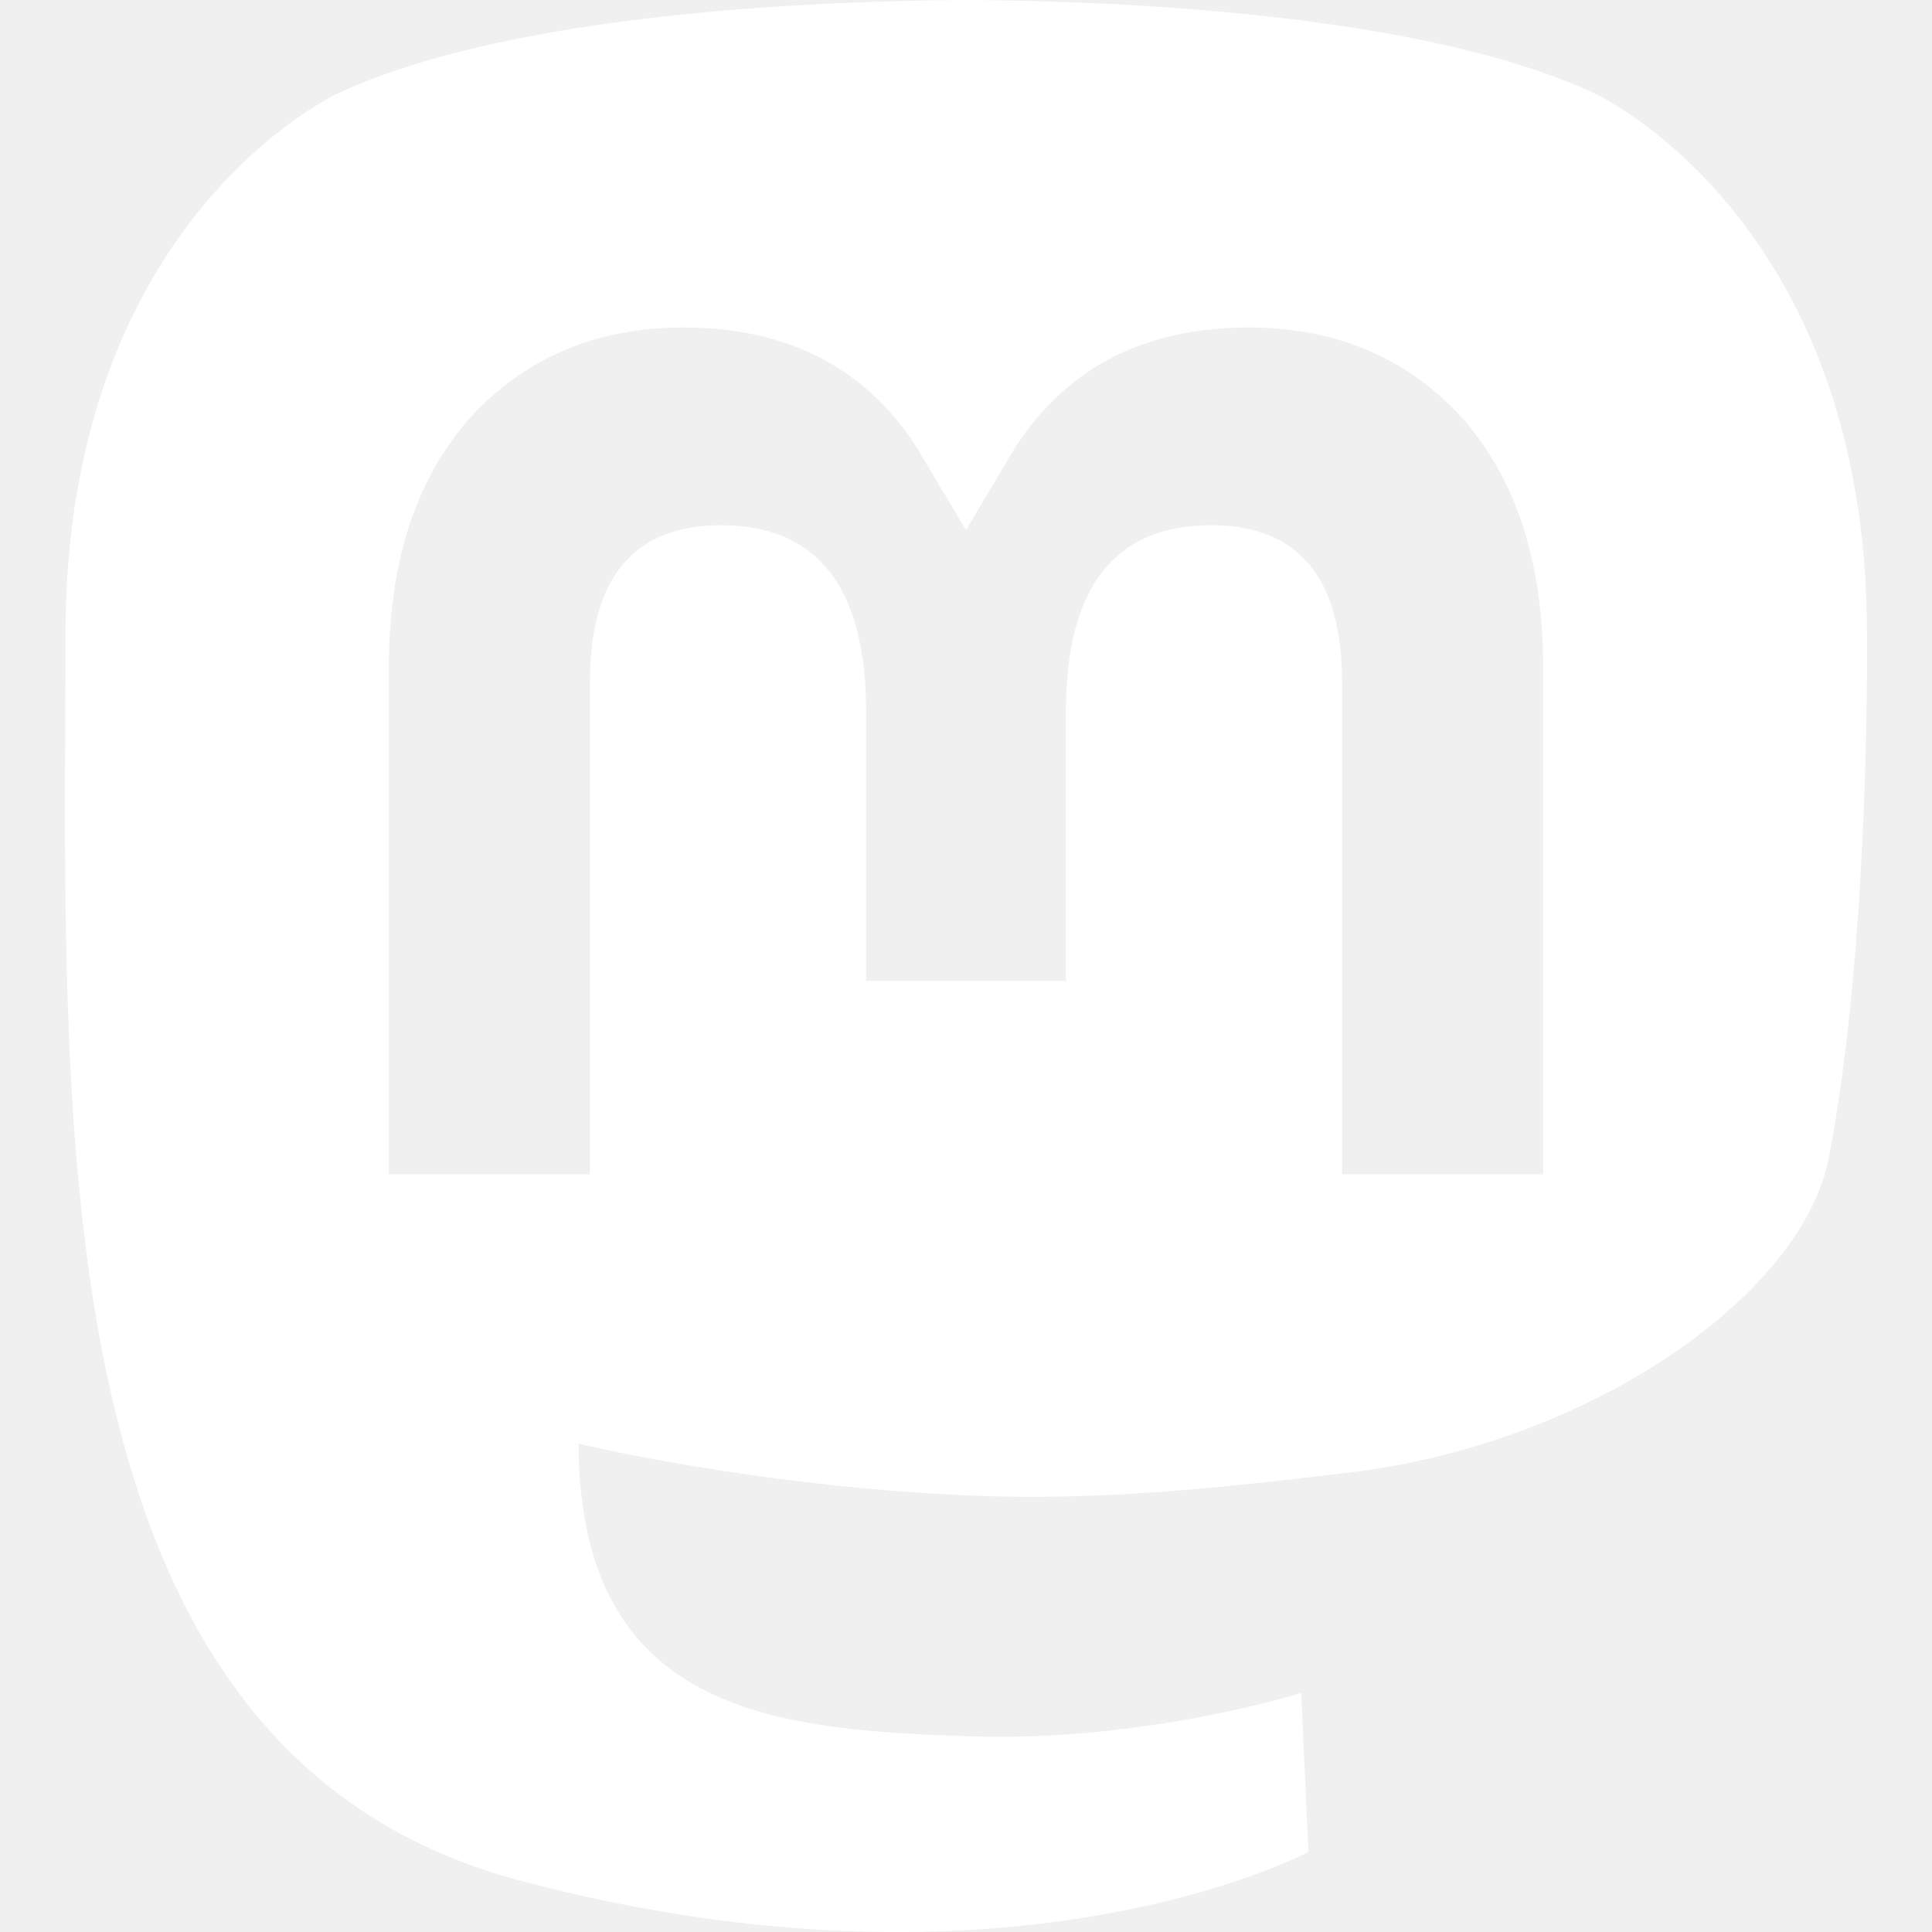
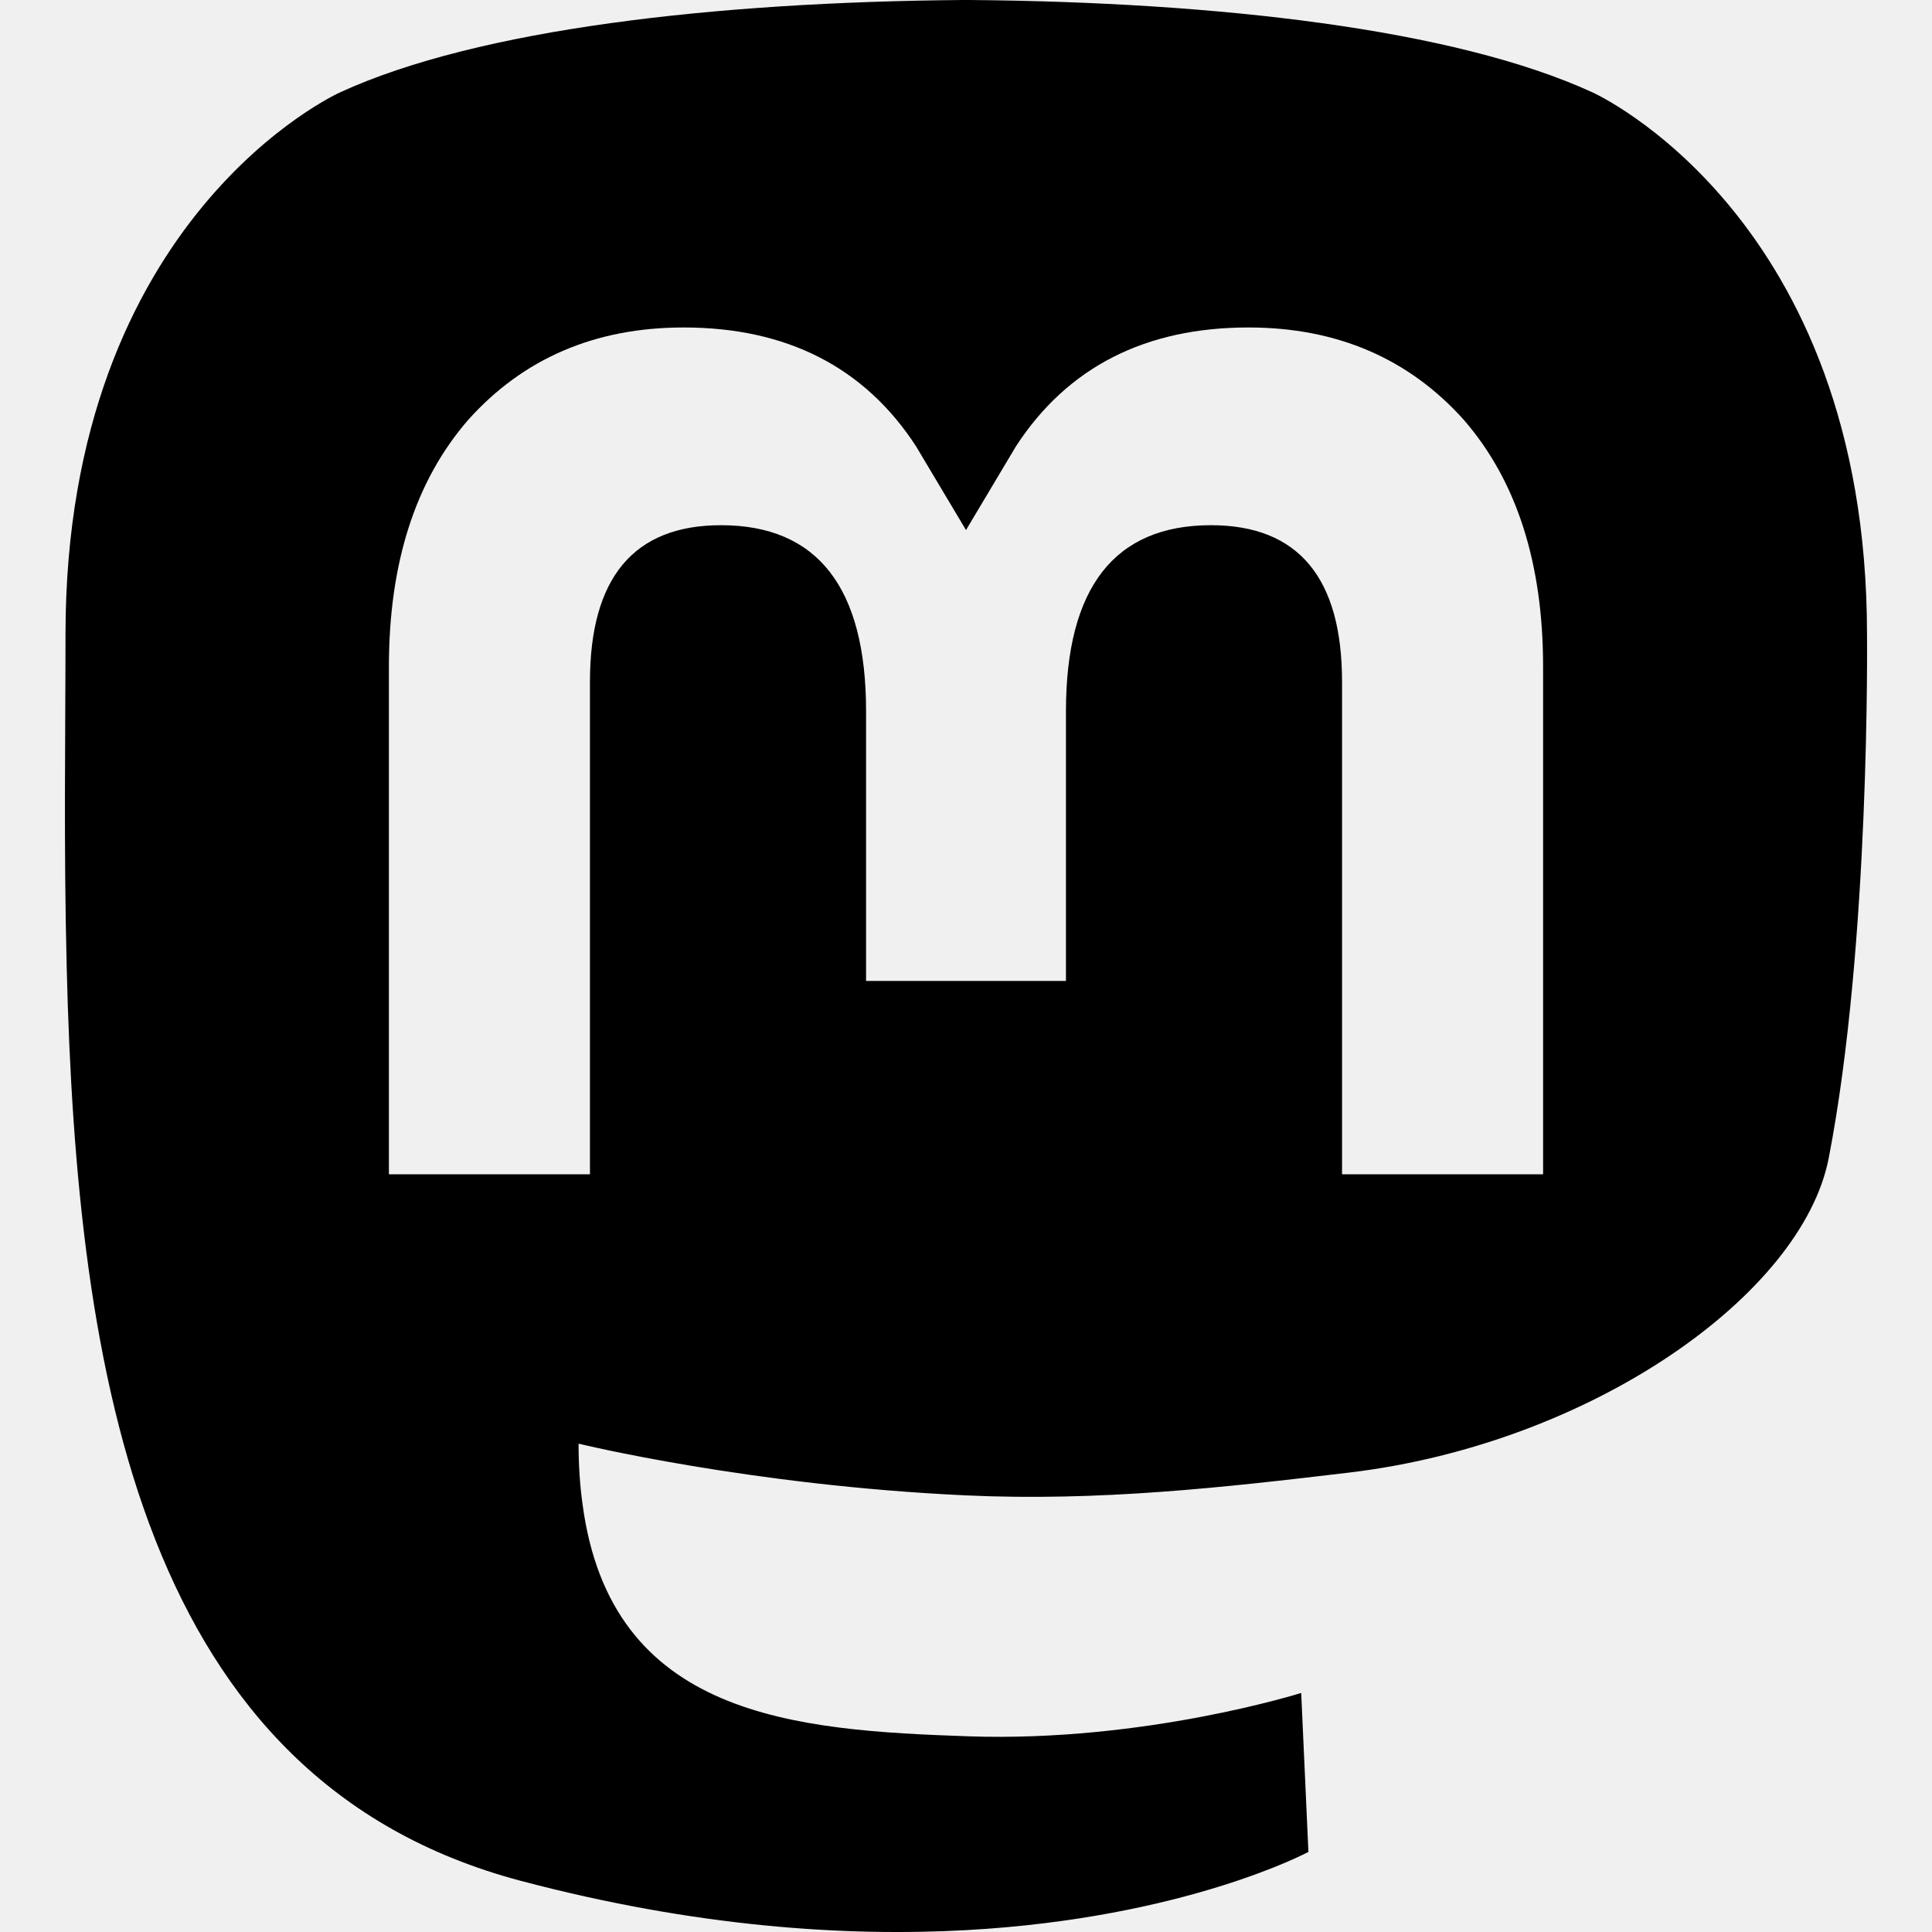
<svg xmlns="http://www.w3.org/2000/svg" width="100%" height="100%" viewBox="0 0 64 64" version="1.1" xml:space="preserve" style="fill-rule:evenodd;clip-rule:evenodd;stroke-linejoin:round;stroke-miterlimit:2;">
-   <path d="M60.578,38.367c-0.877,4.515 -7.86,9.456 -15.878,10.413c-4.182,0.499 -8.299,0.958 -12.689,0.757c-7.18,-0.329 -12.845,-1.714 -12.845,-1.714c-0,0.699 0.043,1.364 0.129,1.987c0.933,7.085 7.026,7.51 12.797,7.708c5.825,0.199 11.012,-1.437 11.012,-1.437l0.239,5.266c0,0 -4.074,2.188 -11.332,2.591c-4.003,0.22 -8.972,-0.101 -14.76,-1.633c-12.553,-3.323 -14.712,-16.704 -15.042,-30.281c-0.101,-4.031 -0.039,-7.833 -0.039,-11.012c-0,-13.883 9.096,-17.953 9.096,-17.953c4.587,-2.106 12.457,-2.992 20.64,-3.059l0.201,0c8.182,0.067 16.057,0.953 20.644,3.059c-0,0 9.096,4.07 9.096,17.953c-0,0 0.114,10.244 -1.269,17.355Zm-9.461,-16.278l0,16.811l-6.66,-0l0,-16.317c0,-3.439 -1.447,-5.185 -4.342,-5.185c-3.2,0 -4.804,2.071 -4.804,6.166l-0,8.931l-6.621,0l-0,-8.931c-0,-4.095 -1.605,-6.166 -4.805,-6.166c-2.895,0 -4.342,1.746 -4.342,5.185l-0,16.317l-6.66,-0l-0,-16.811c-0,-3.435 0.875,-6.166 2.632,-8.186c1.812,-2.019 4.185,-3.055 7.131,-3.055c3.408,0 5.989,1.31 7.695,3.93l1.659,2.781l1.659,-2.781c1.706,-2.62 4.287,-3.93 7.696,-3.93c2.945,0 5.318,1.036 7.131,3.055c1.756,2.02 2.631,4.751 2.631,8.186Z" style="fill:#fff;" />
+   <path d="M60.578,38.367c-0.877,4.515 -7.86,9.456 -15.878,10.413c-4.182,0.499 -8.299,0.958 -12.689,0.757c-7.18,-0.329 -12.845,-1.714 -12.845,-1.714c-0,0.699 0.043,1.364 0.129,1.987c0.933,7.085 7.026,7.51 12.797,7.708c5.825,0.199 11.012,-1.437 11.012,-1.437l0.239,5.266c0,0 -4.074,2.188 -11.332,2.591c-4.003,0.22 -8.972,-0.101 -14.76,-1.633c-12.553,-3.323 -14.712,-16.704 -15.042,-30.281c-0.101,-4.031 -0.039,-7.833 -0.039,-11.012c-0,-13.883 9.096,-17.953 9.096,-17.953c4.587,-2.106 12.457,-2.992 20.64,-3.059l0.201,0c8.182,0.067 16.057,0.953 20.644,3.059c-0,0 9.096,4.07 9.096,17.953c-0,0 0.114,10.244 -1.269,17.355Zm-9.461,-16.278l0,16.811l-6.66,-0l0,-16.317c0,-3.439 -1.447,-5.185 -4.342,-5.185c-3.2,0 -4.804,2.071 -4.804,6.166l-0,8.931l-6.621,0l-0,-8.931c-0,-4.095 -1.605,-6.166 -4.805,-6.166c-2.895,0 -4.342,1.746 -4.342,5.185l-0,16.317l-6.66,-0l-0,-16.811c-0,-3.435 0.875,-6.166 2.632,-8.186c1.812,-2.019 4.185,-3.055 7.131,-3.055c3.408,0 5.989,1.31 7.695,3.93l1.659,2.781l1.659,-2.781c1.706,-2.62 4.287,-3.93 7.696,-3.93c2.945,0 5.318,1.036 7.131,3.055c1.756,2.02 2.631,4.751 2.631,8.186Z" style="fill:#000;" />
</svg>
